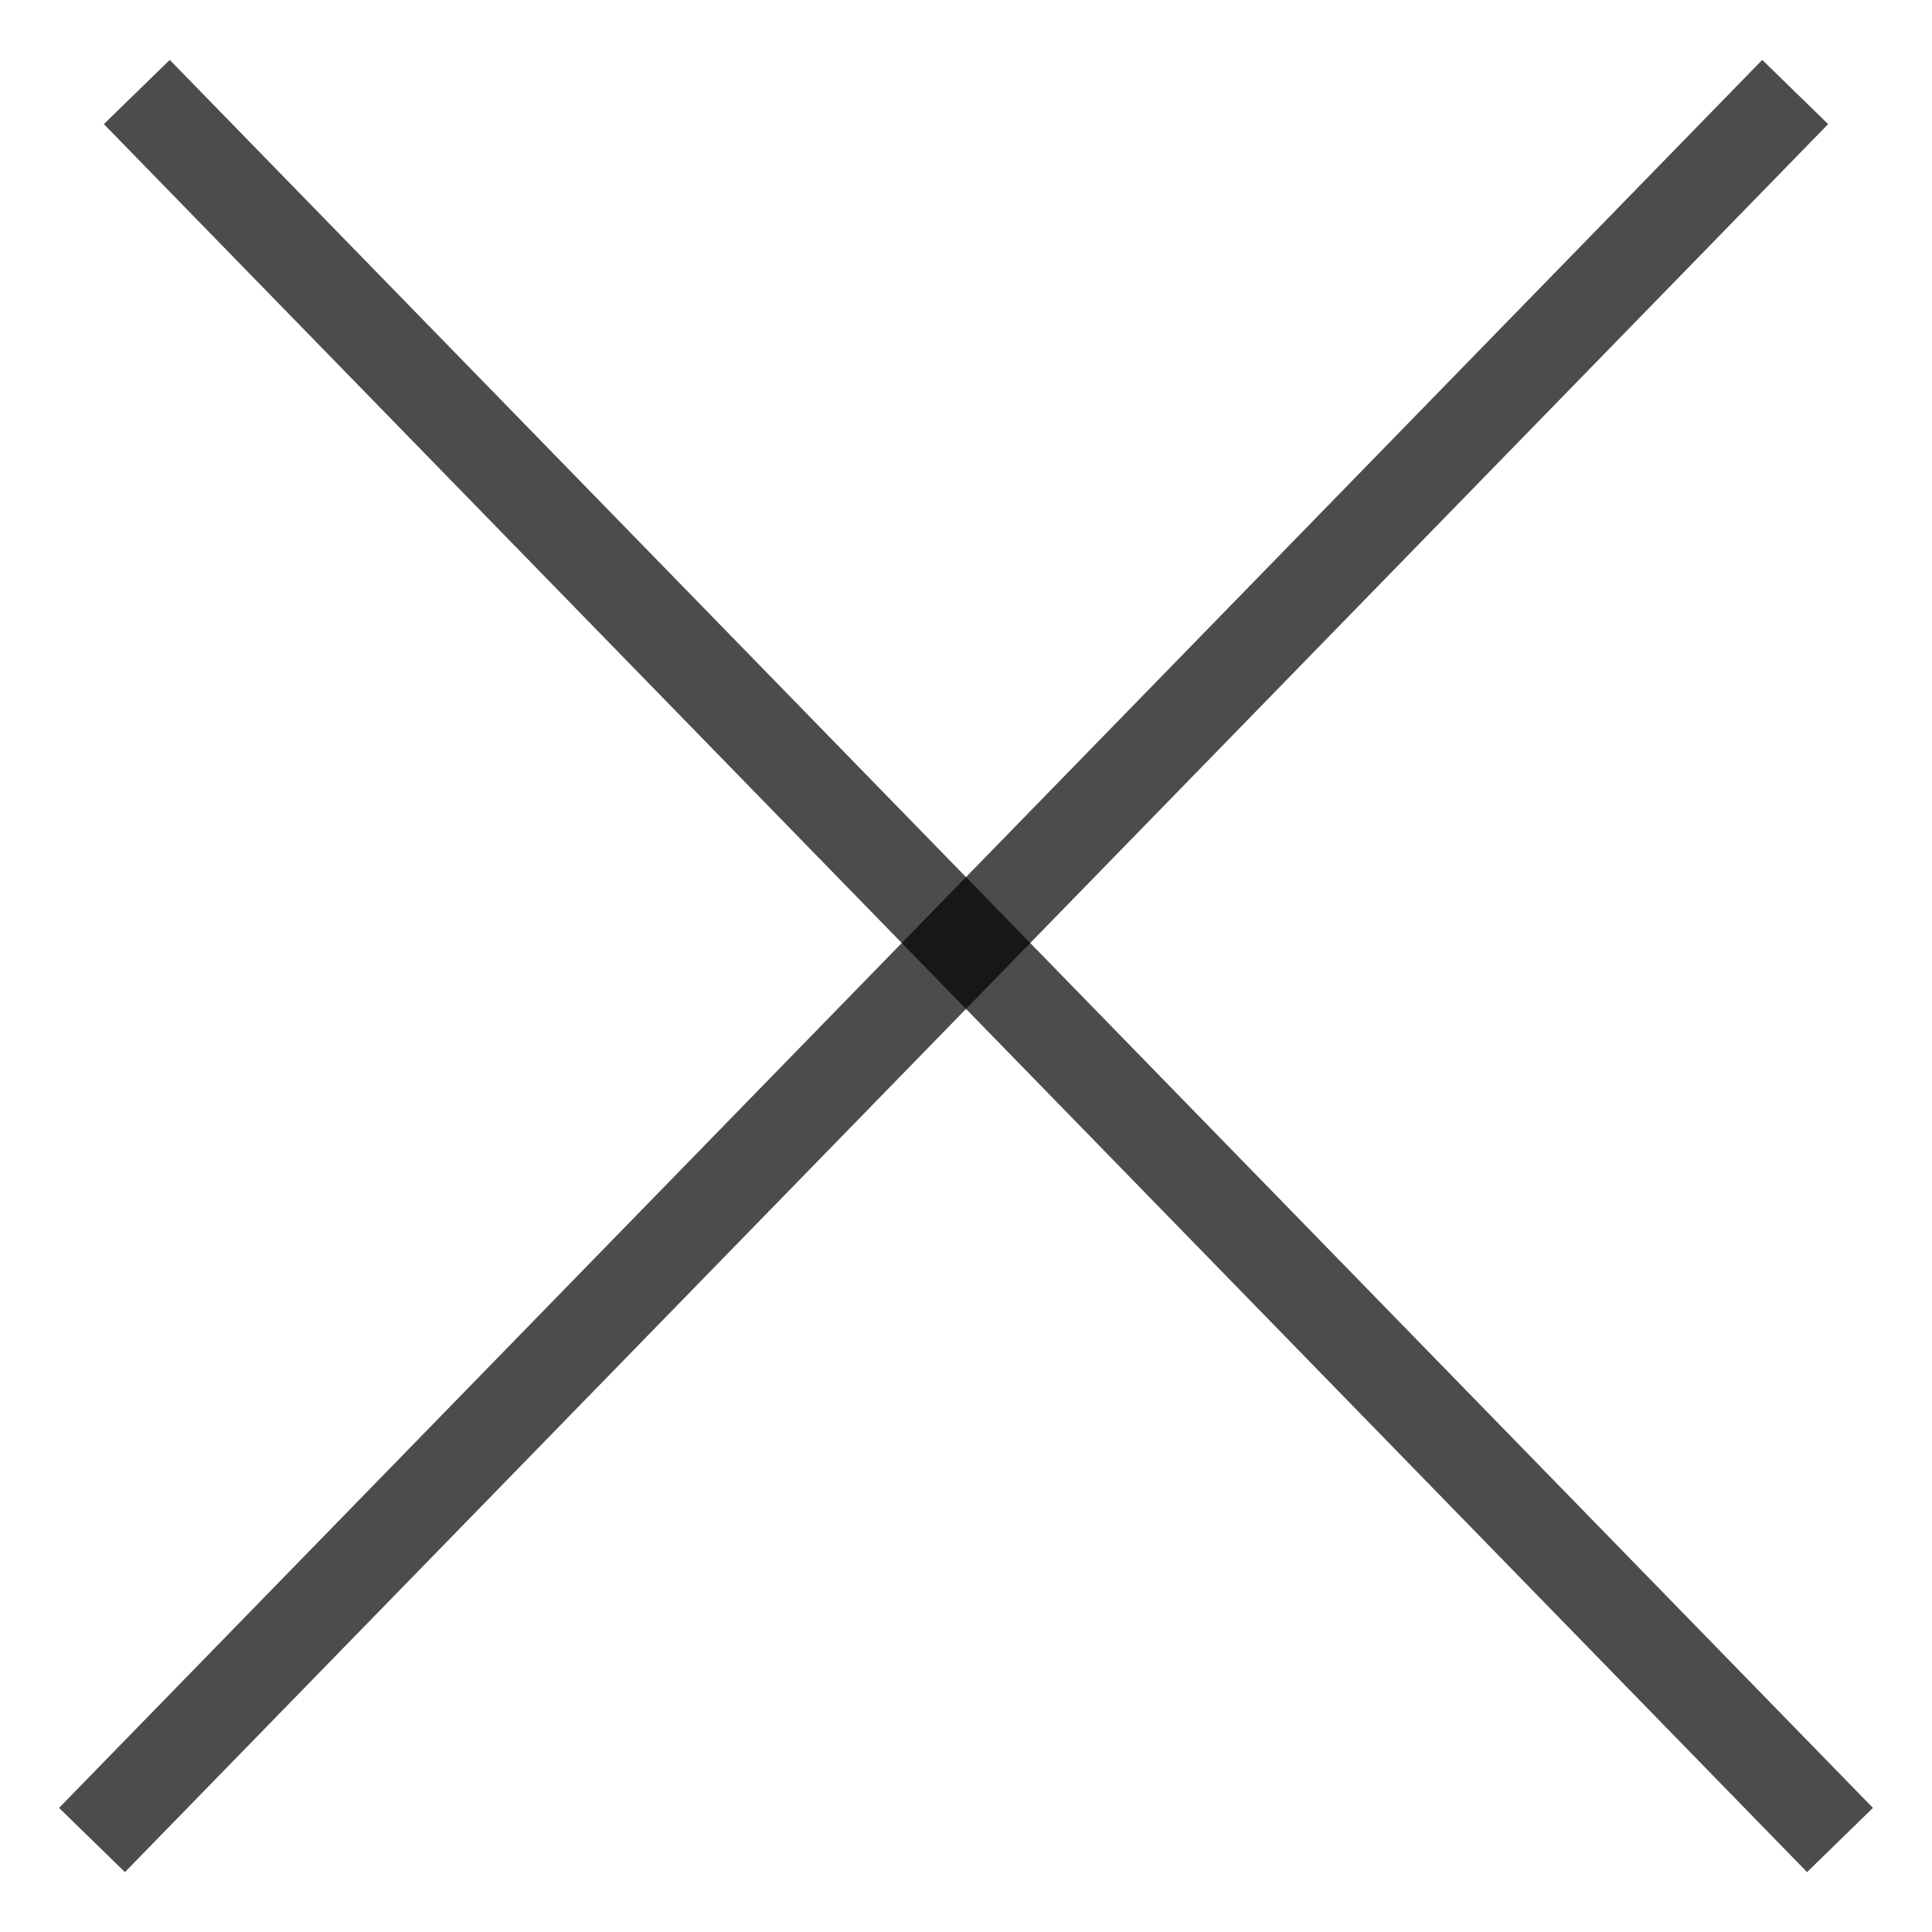
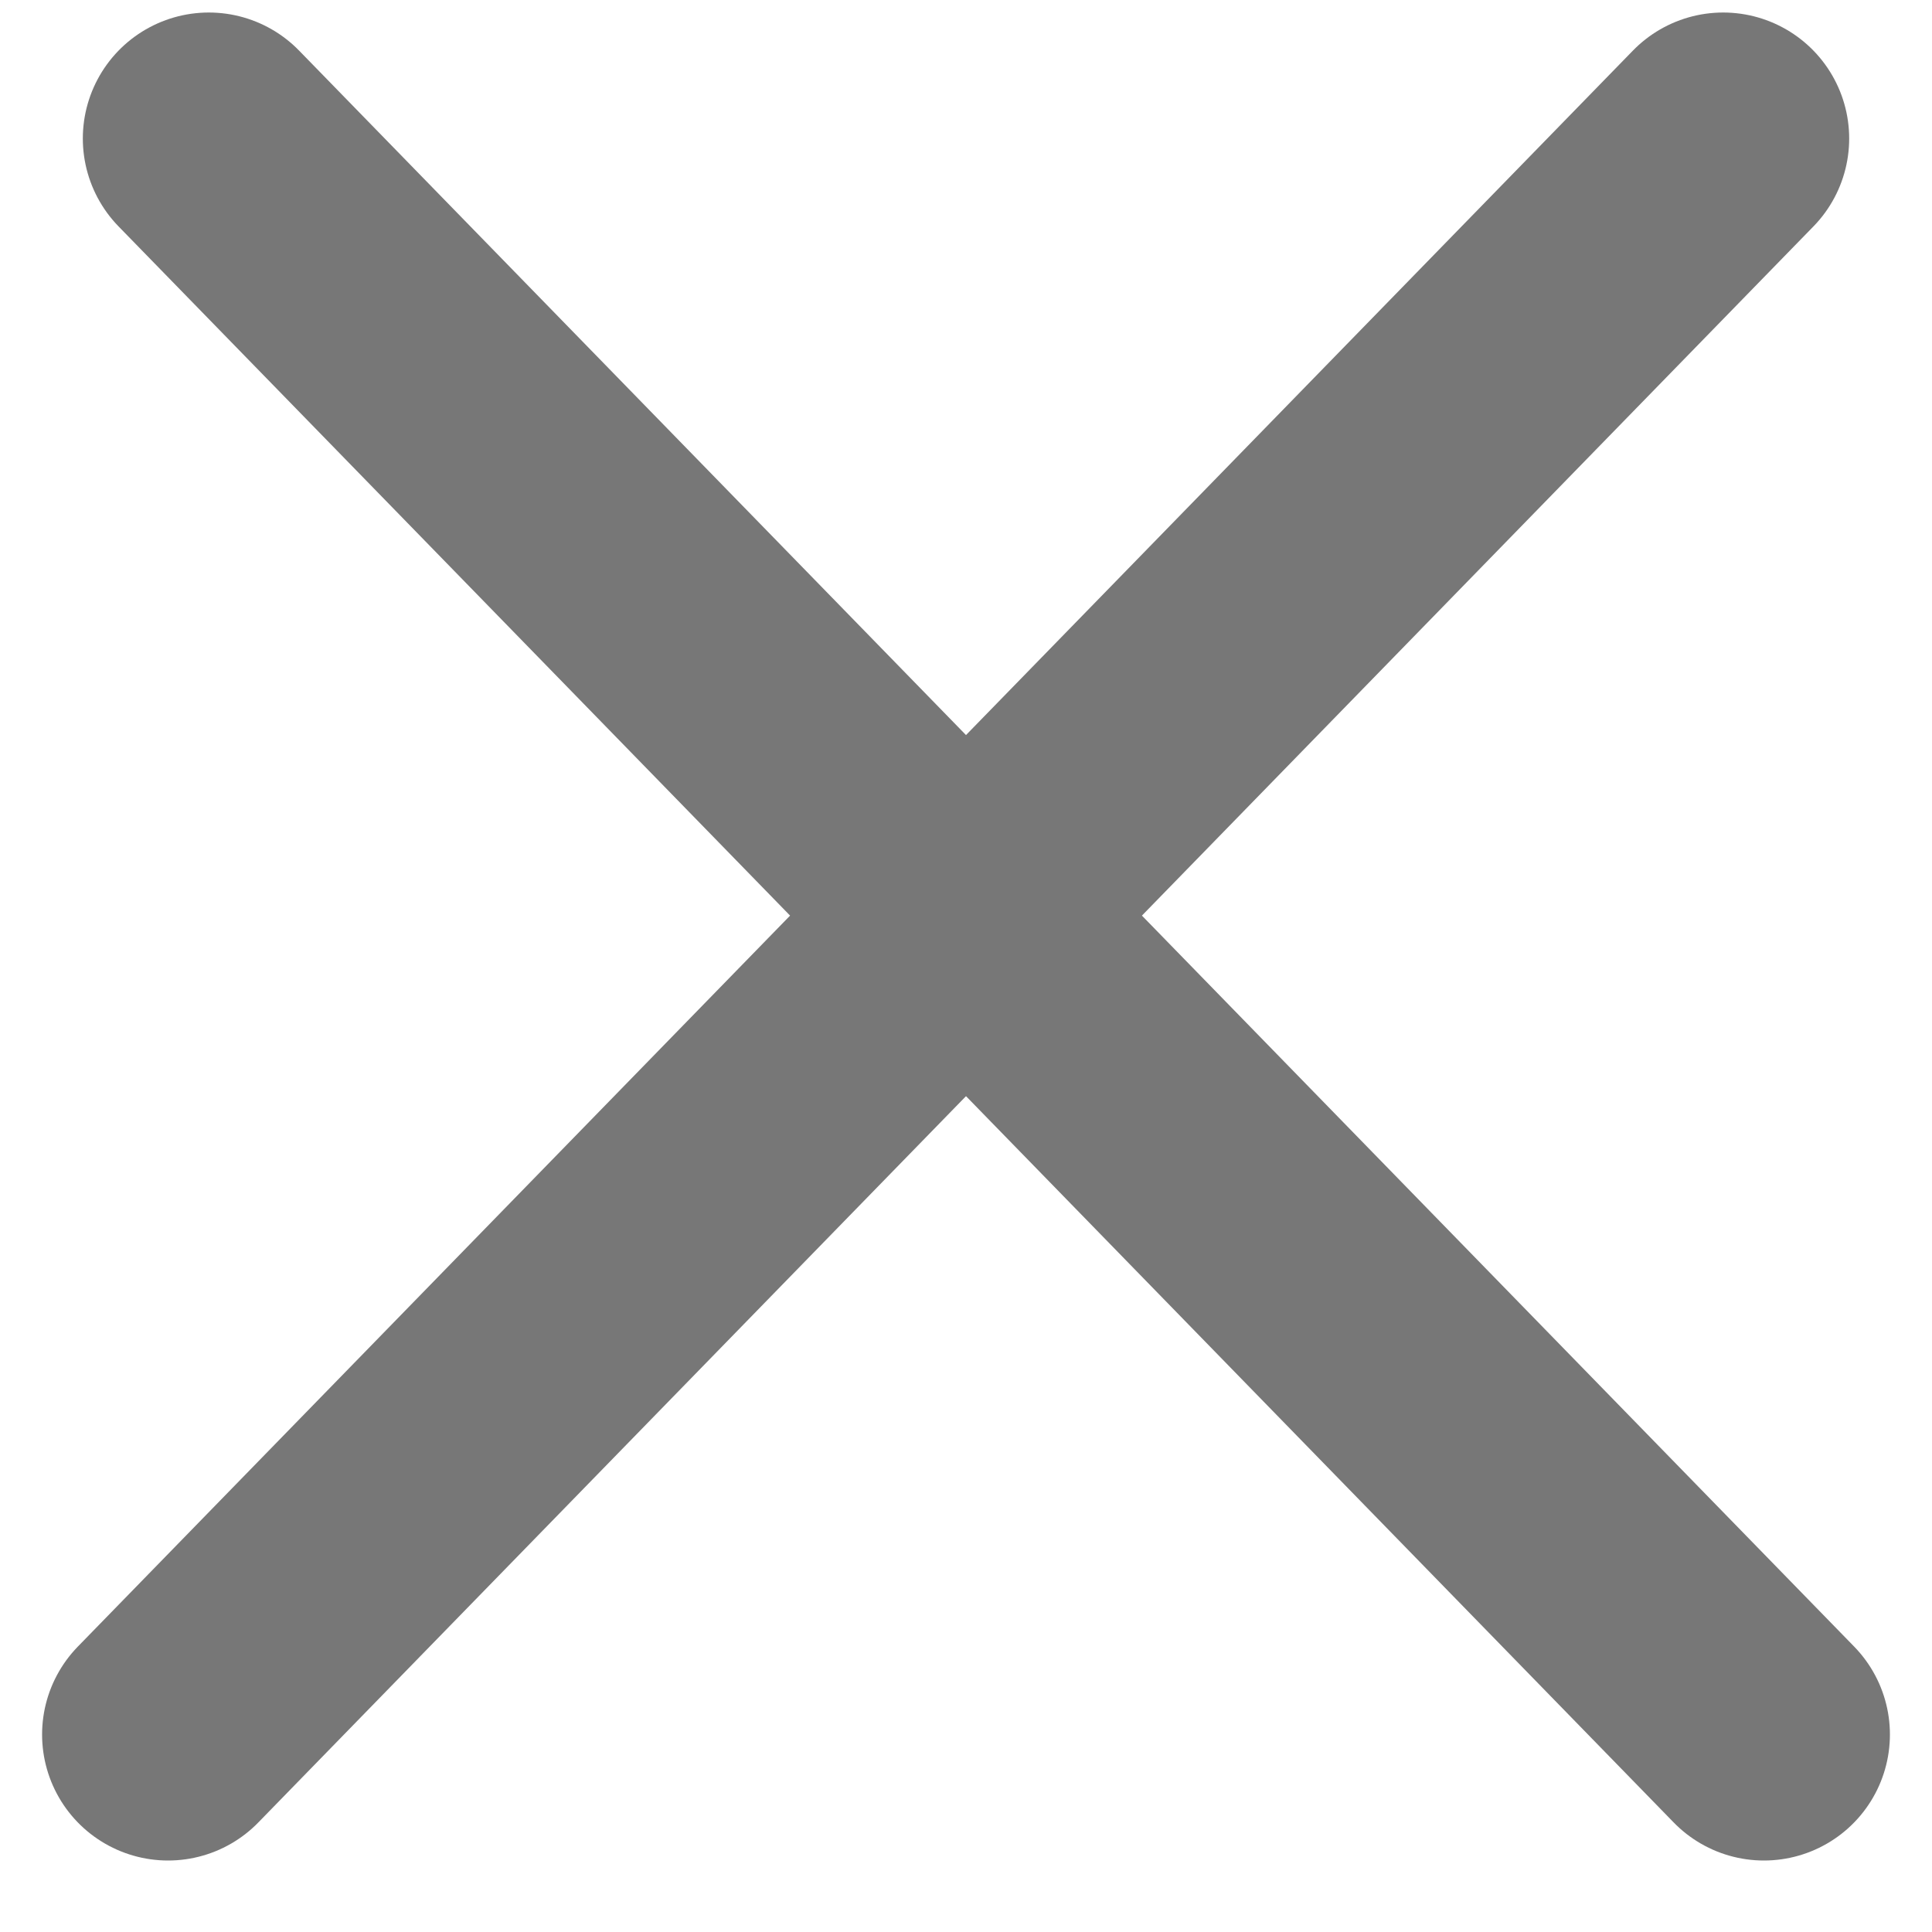
- <svg xmlns="http://www.w3.org/2000/svg" width="21" height="21" viewBox="0 0 21 21" fill="none">
-   <path d="M1.487 1L20 20" stroke="black" stroke-opacity="0.7" />
-   <path d="M19.513 1L1 20" stroke="black" stroke-opacity="0.7" />
+ <svg xmlns="http://www.w3.org/2000/svg" width="23" height="23" viewBox="0 0 23 23" fill="none">
+   <path d="M2.486 1.649L20.999 20.649" stroke="#777777" stroke-width="3" stroke-linecap="round" />
+   <path d="M20.514 1.649L2.001 20.649" stroke="#777777" stroke-width="3" stroke-linecap="round" />
</svg>
